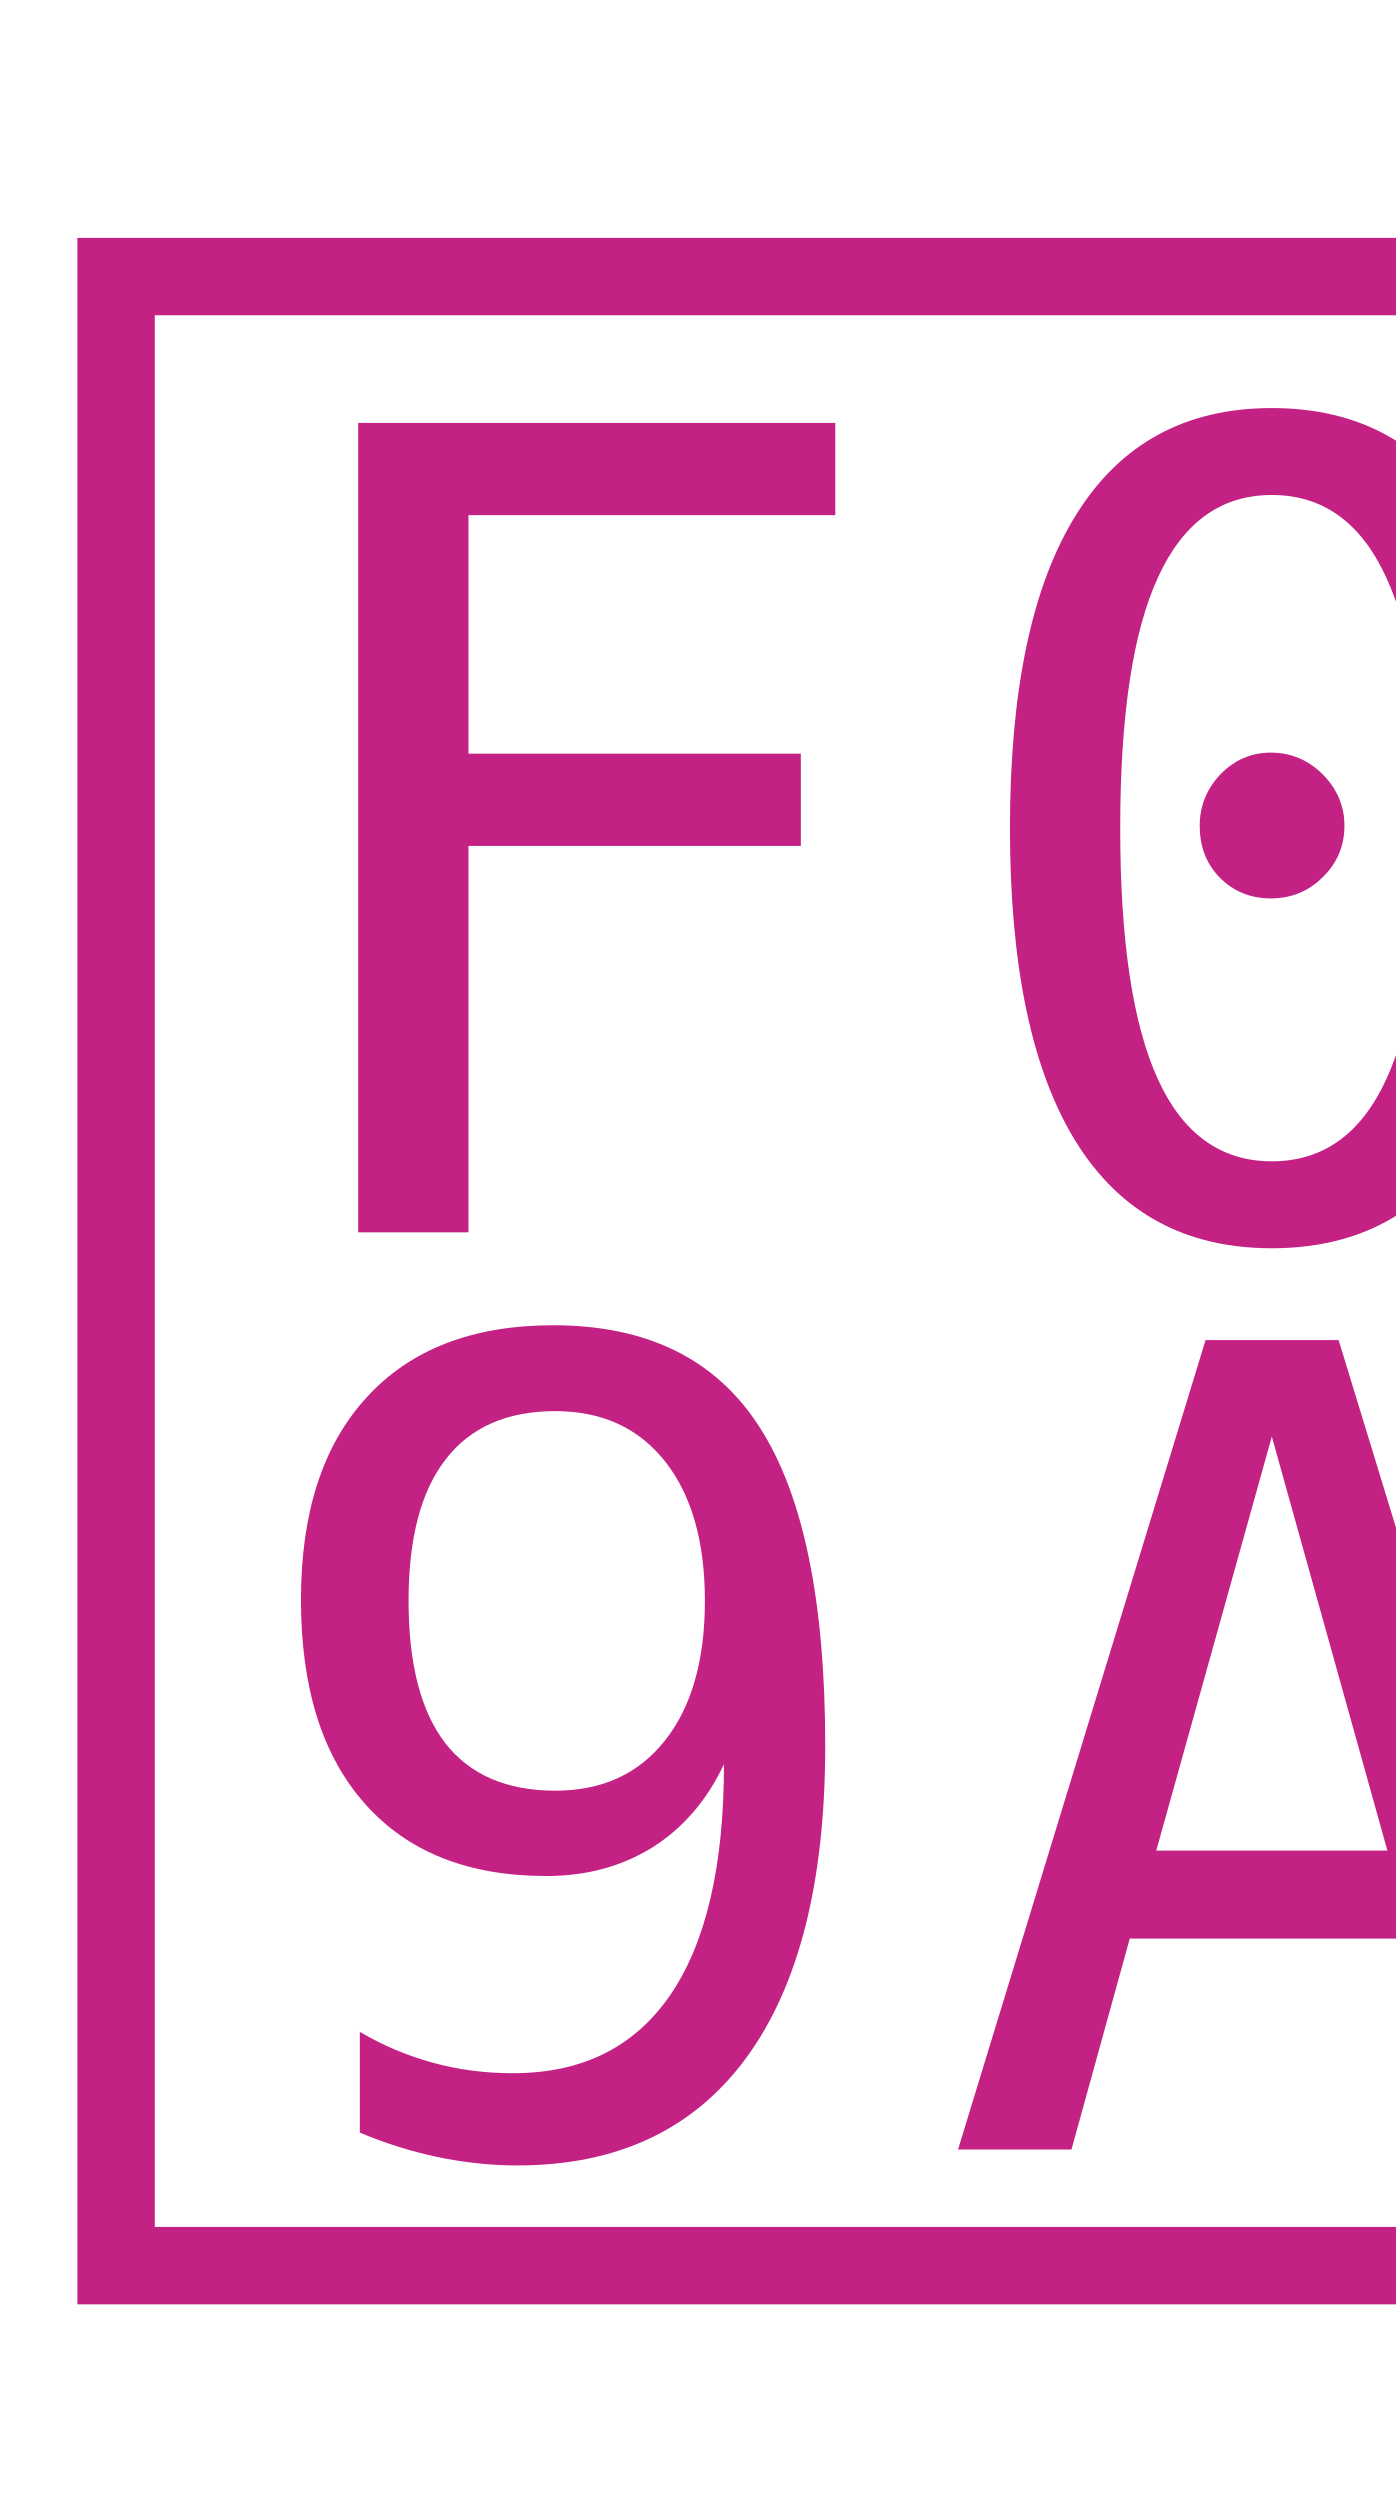
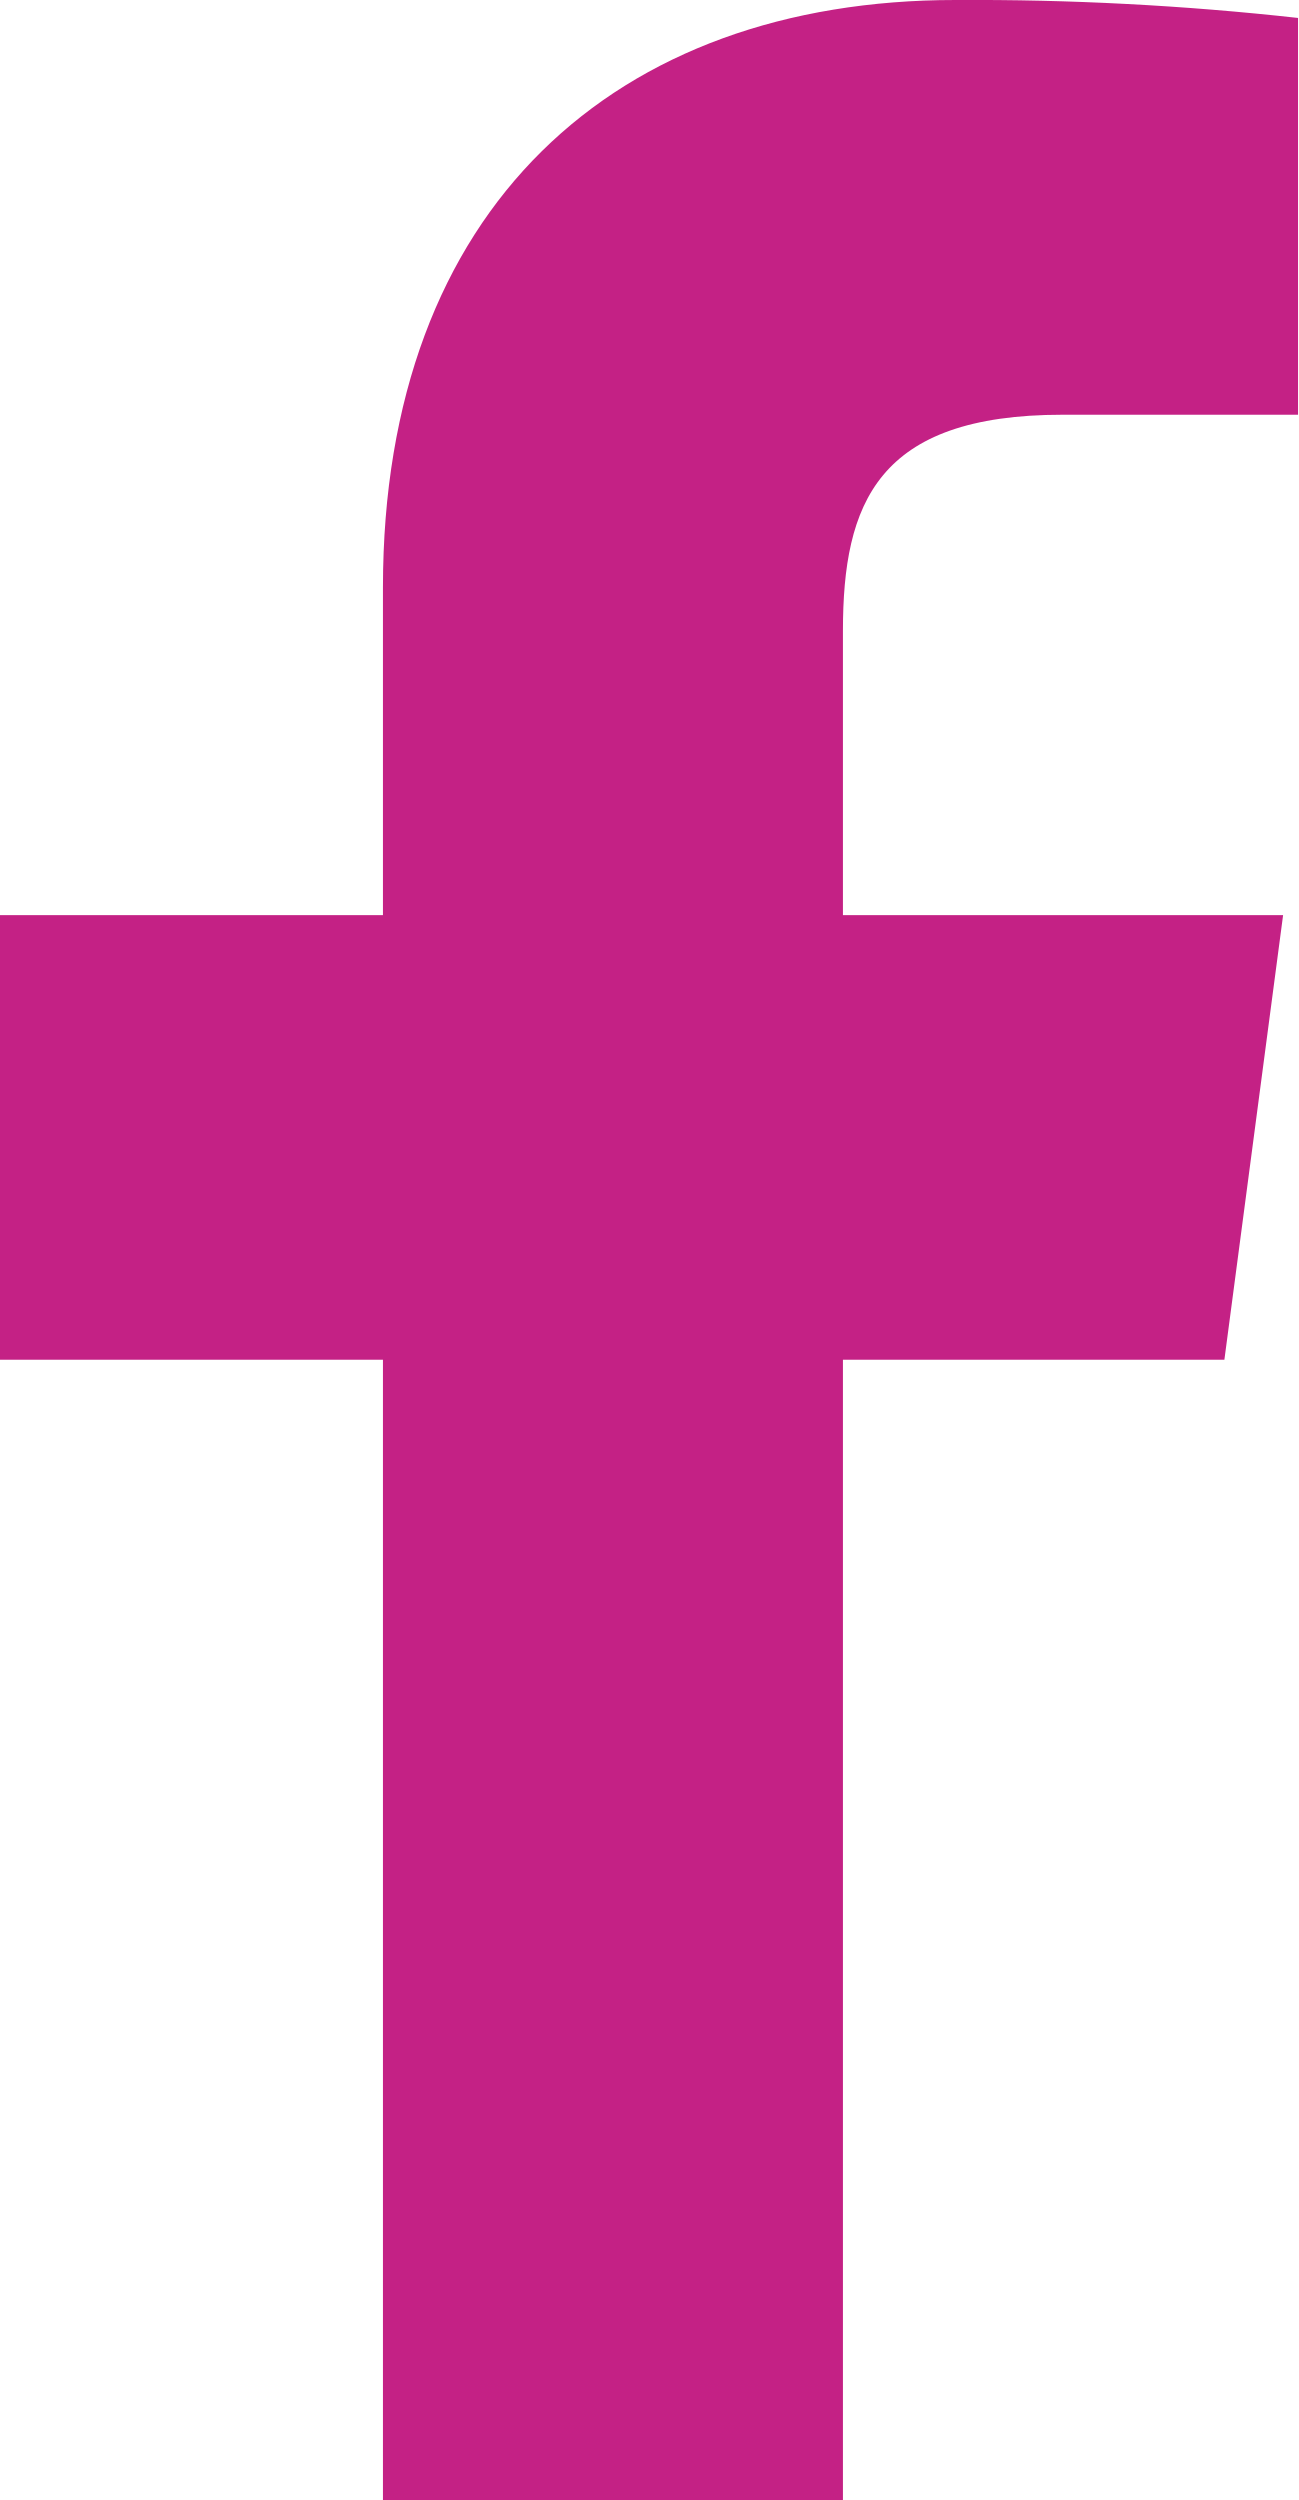
- <svg xmlns="http://www.w3.org/2000/svg" viewBox="0 0 41.14 73.69">
+ <svg xmlns="http://www.w3.org/2000/svg" viewBox="0 0 34.71 66.85">
  <defs>
-     <style>.cls-1{isolation:isolate;font-size:72px;fill:#c42185;font-family:FontAwesome, FontAwesome;}</style>
+     <style>.cls-1{isolation:isolate;}.cls-2{fill:#c42185;}</style>
  </defs>
  <g id="Слой_2" data-name="Слой 2">
-     <g id="Layer_1" data-name="Layer 1">
-       <text class="cls-1" transform="translate(0 63.36)"></text>
+     <g id="Слой_1-2" data-name="Слой 1">
+       <g id="Слой_2-2" data-name="Слой 2">
+         <g id="Layer_1" data-name="Layer 1">
+           <g class="cls-1">
+             <path class="cls-2" d="M34.71,11.09h-6.3c-4.95,0-5.87,2.37-5.87,5.78v7.6H34.31L32.74,36.36H22.54V66.85H10.24V36.36H0V24.47H10.24V15.71C10.24,5.54,16.47,0,25.55,0a79,79,0,0,1,9.16.48Z" />
+           </g>
+         </g>
+       </g>
    </g>
  </g>
</svg>
